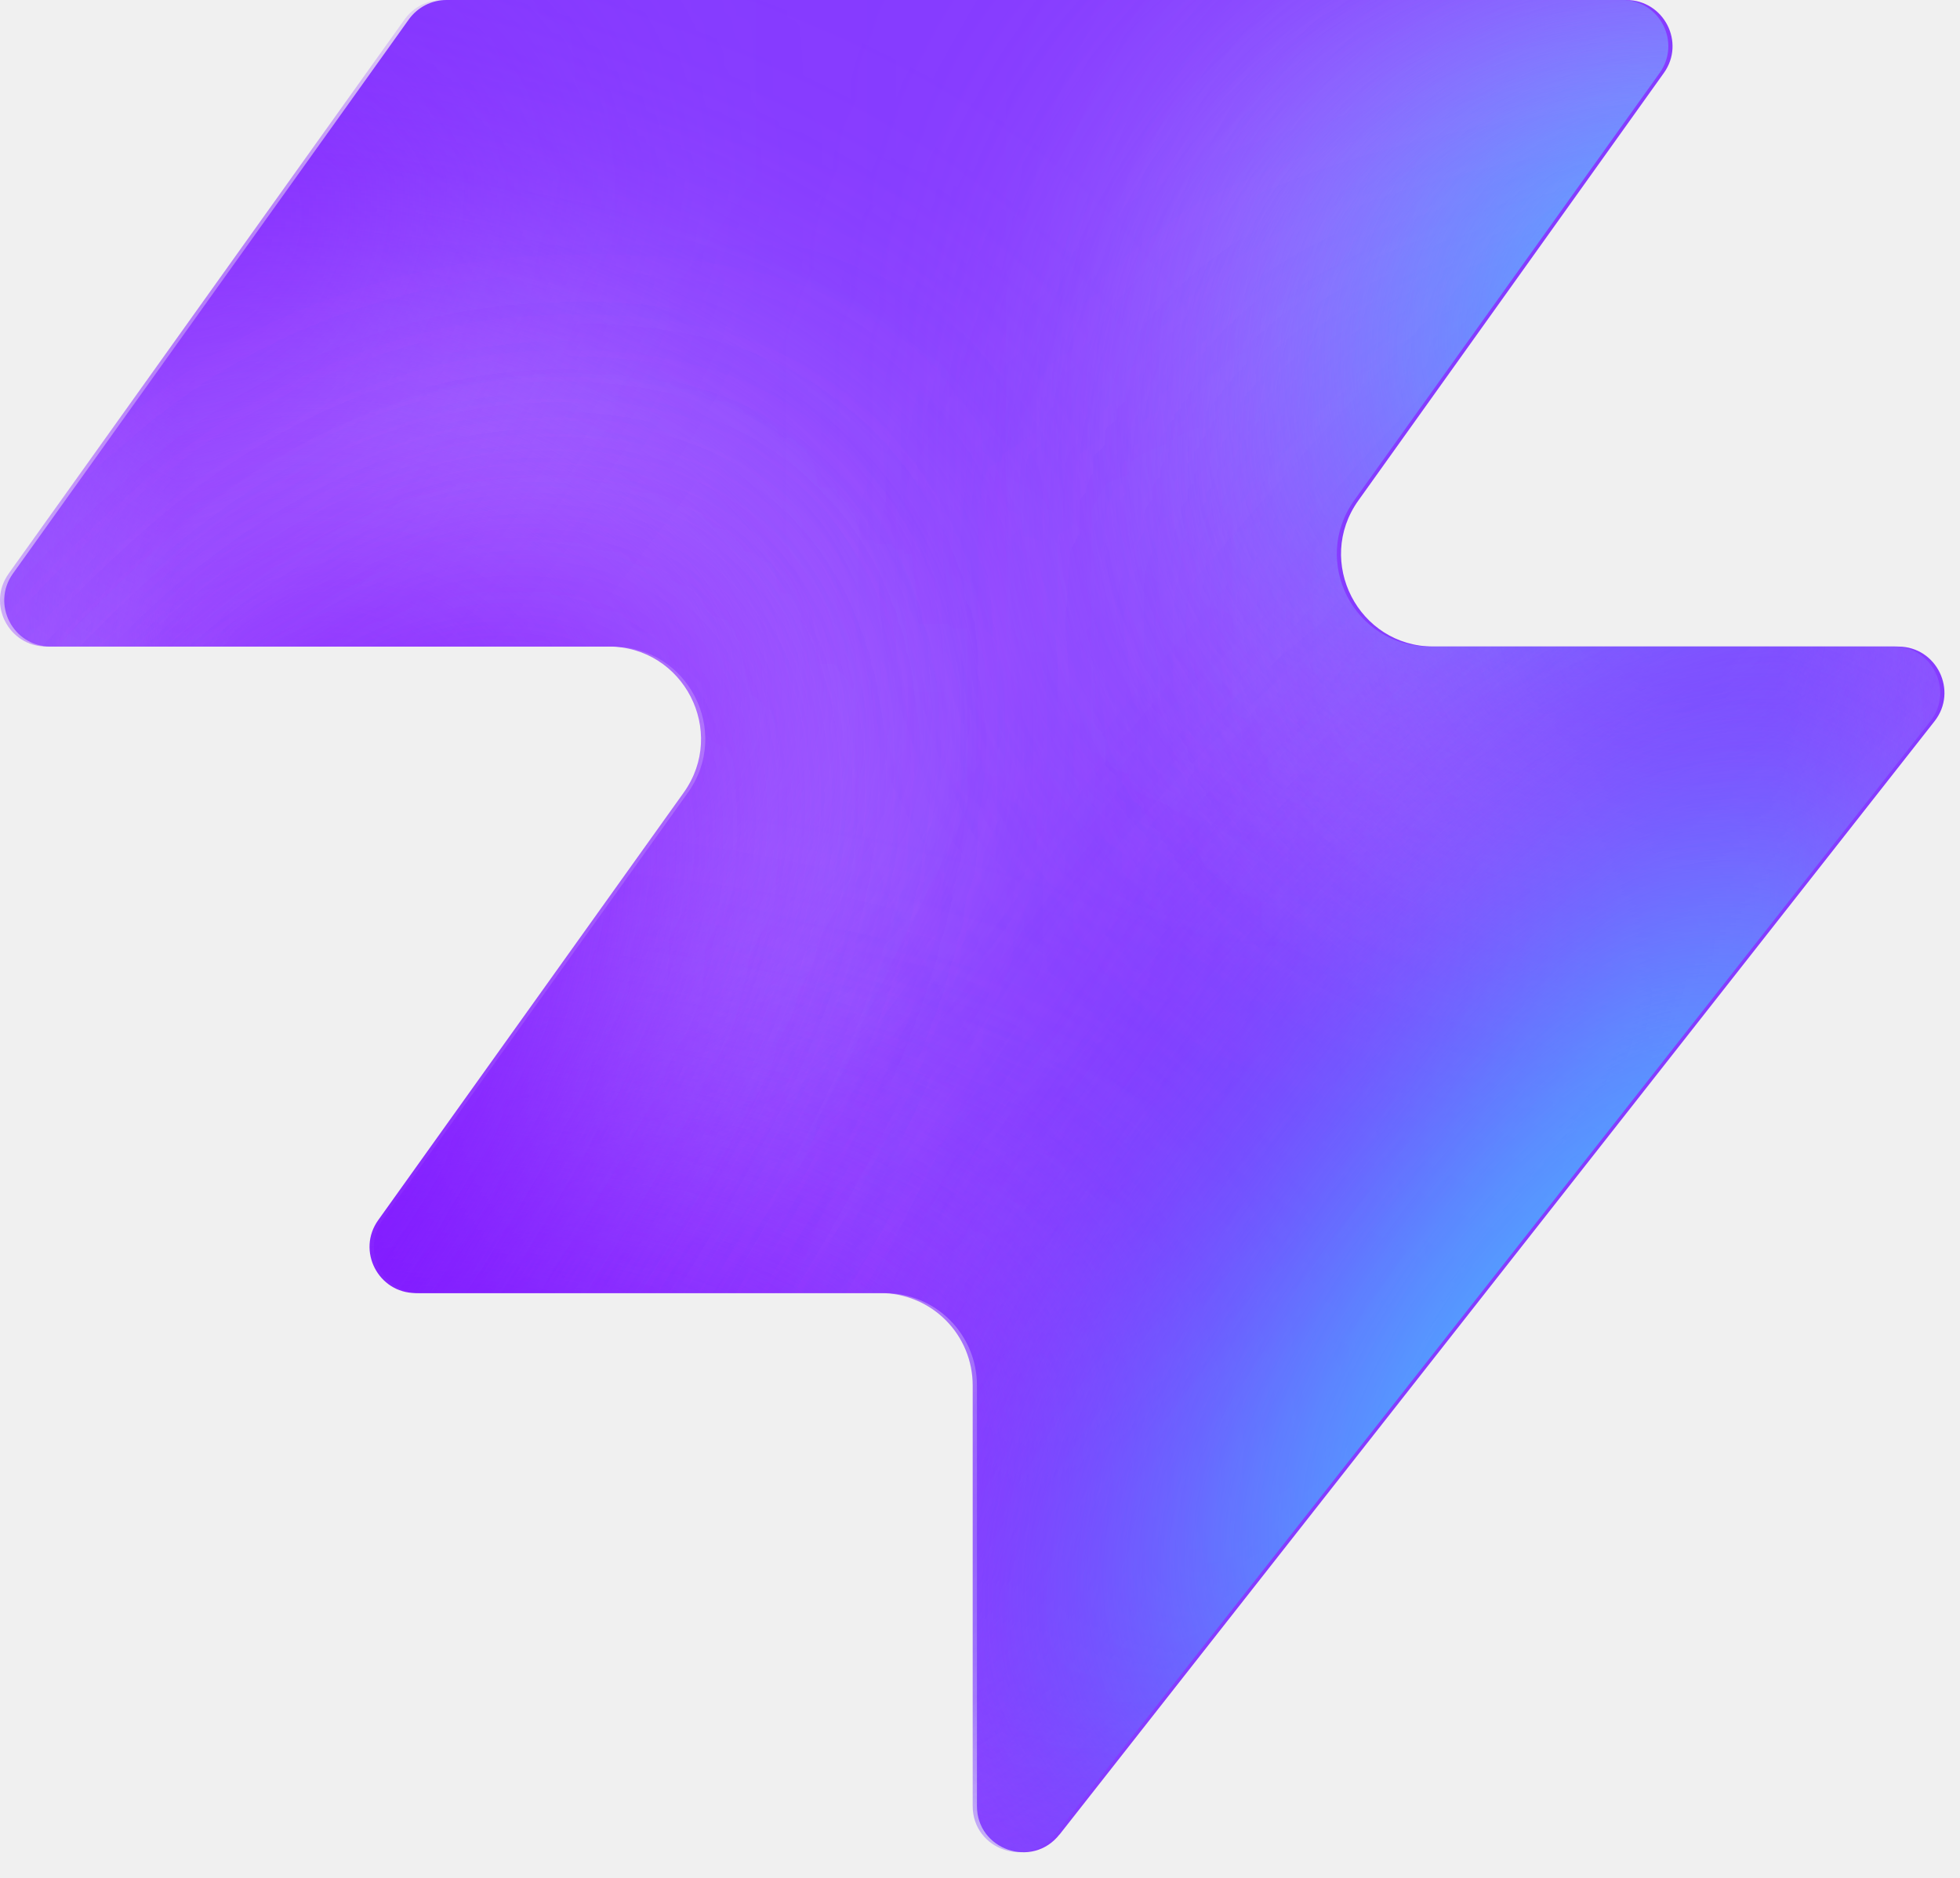
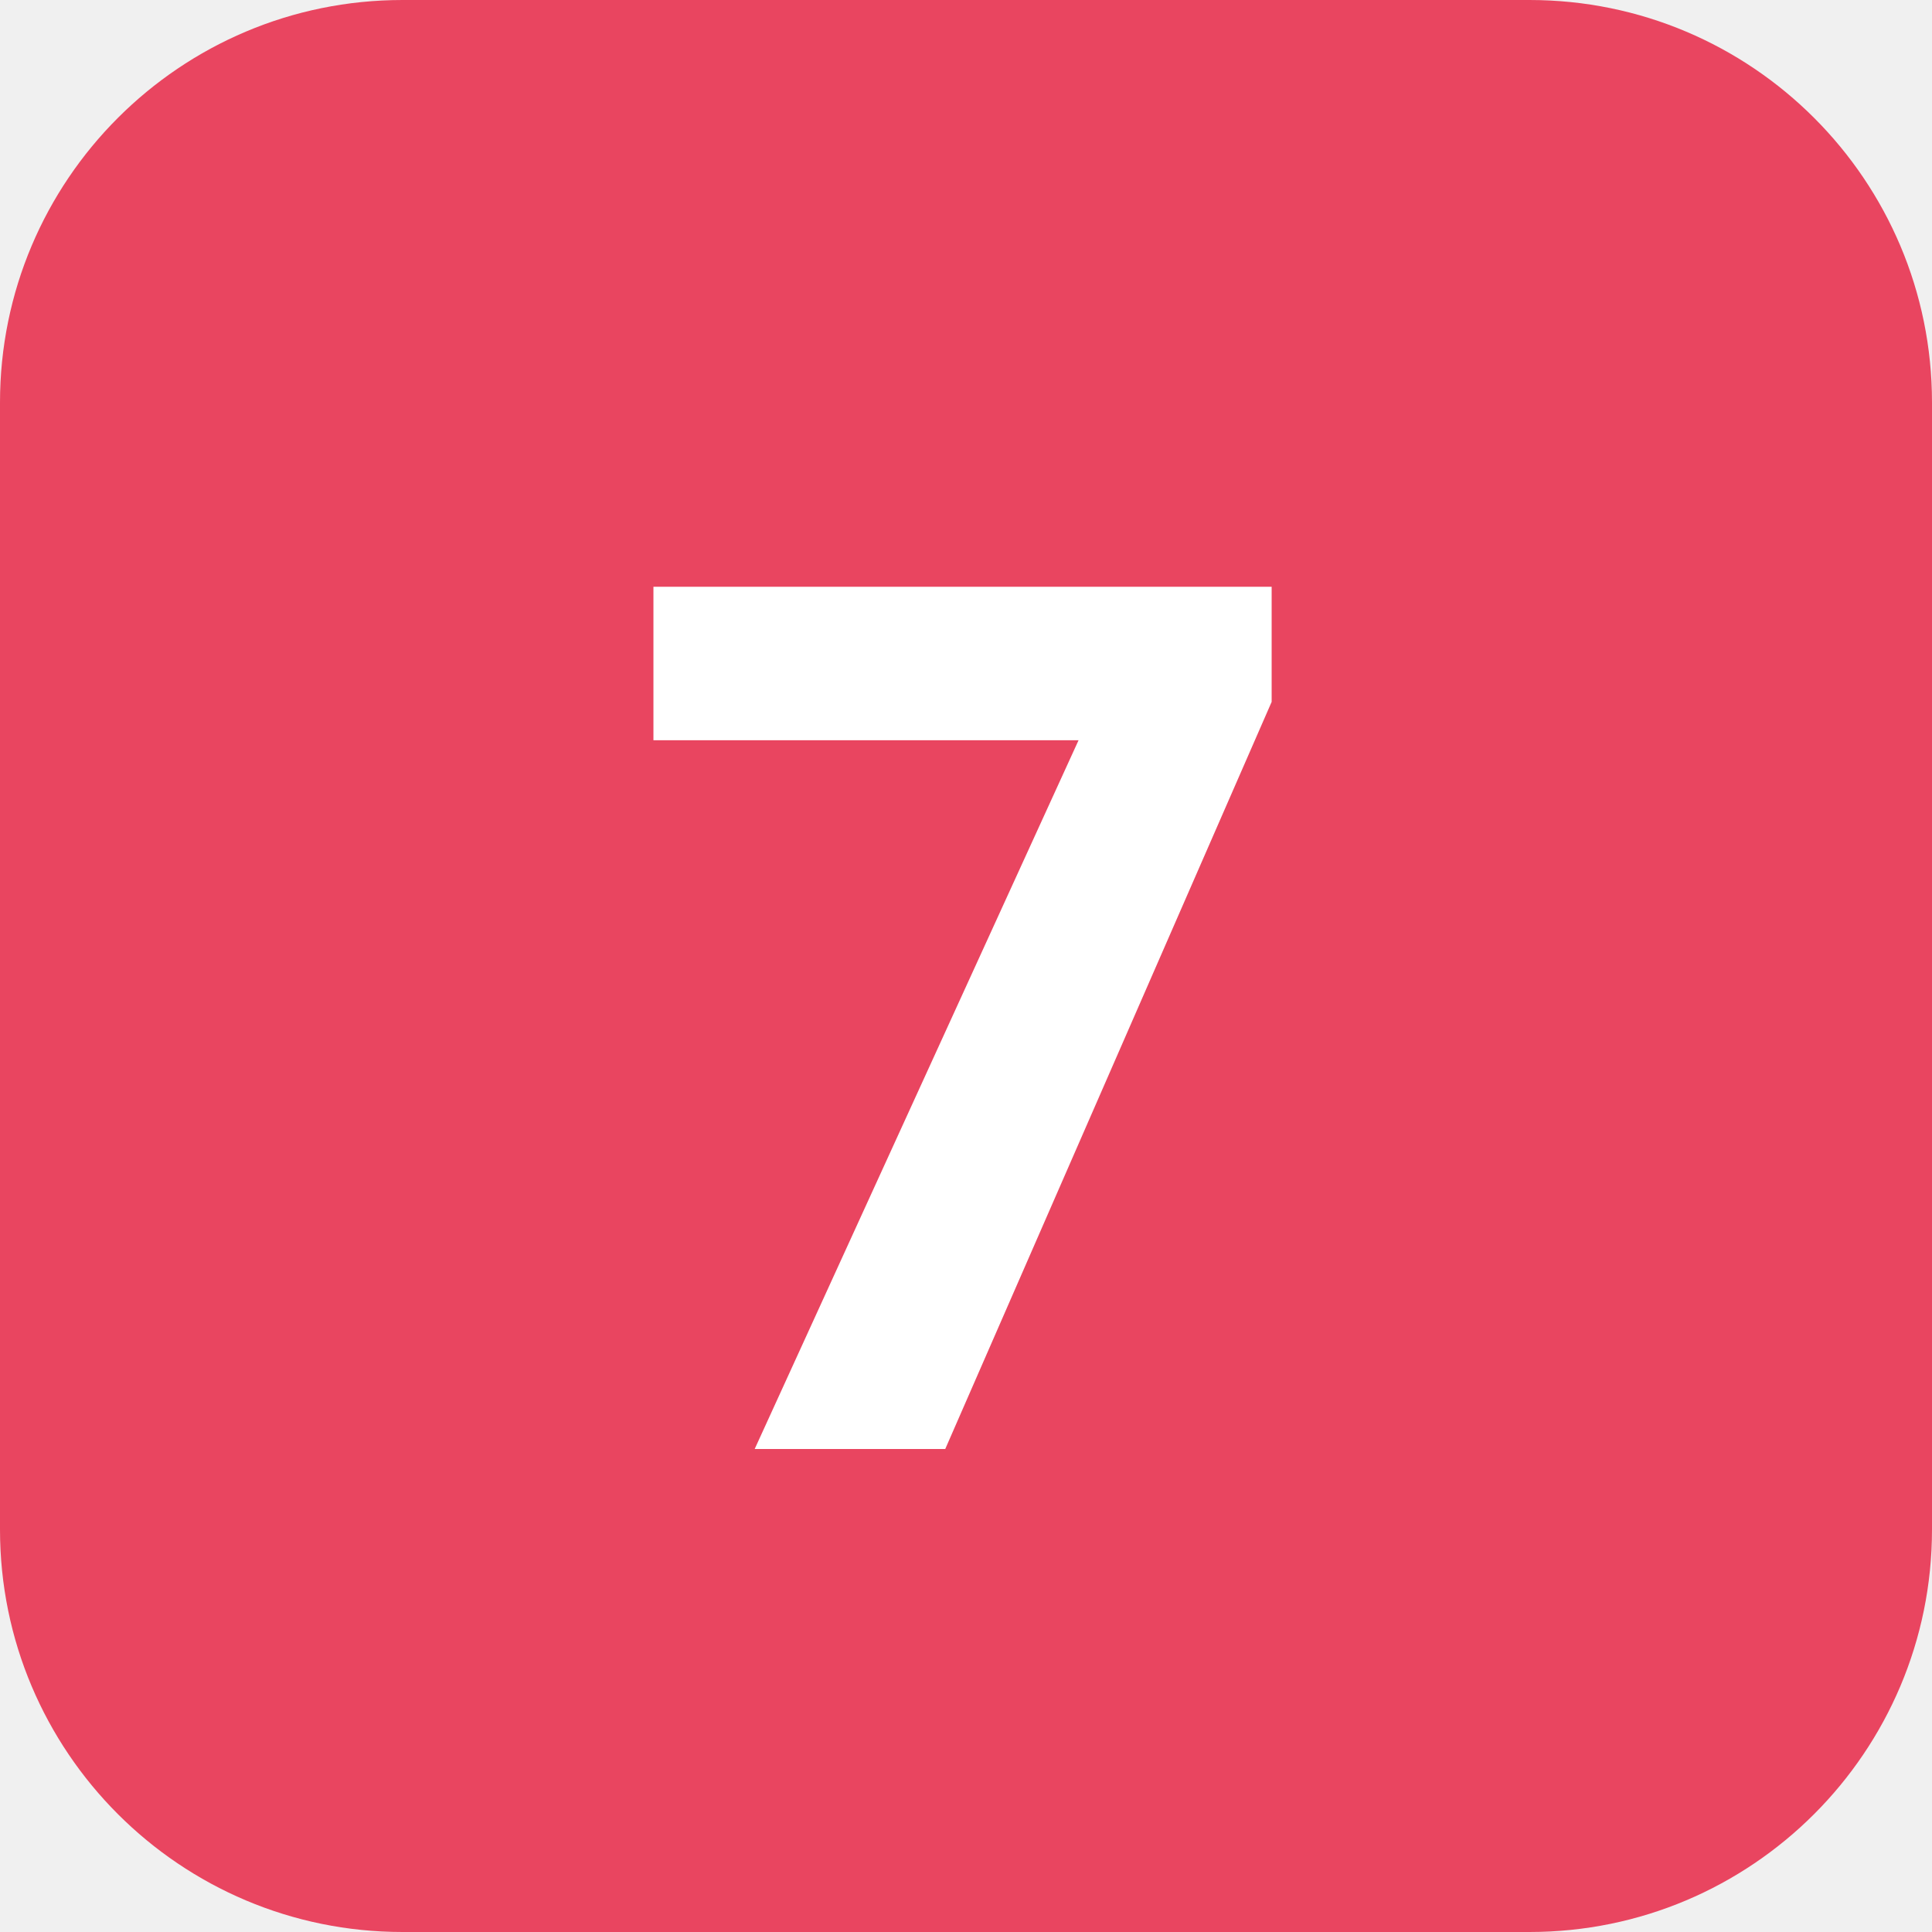
- <svg xmlns="http://www.w3.org/2000/svg" width="48" height="46" fill="none" viewBox="0 0 48 46">
-   <path fill="#863bff" d="M25.946 44.938c-.664.845-2.021.375-2.021-.698V33.937a2.26 2.26 0 0 0-2.262-2.262H10.287c-.92 0-1.456-1.04-.92-1.788l7.48-10.471c1.07-1.497 0-3.578-1.842-3.578H1.237c-.92 0-1.456-1.04-.92-1.788L10.013.474c.214-.297.556-.474.92-.474h28.894c.92 0 1.456 1.04.92 1.788l-7.48 10.471c-1.07 1.498 0 3.579 1.842 3.579h11.377c.943 0 1.473 1.088.89 1.83L25.947 44.94z" style="fill:#863bff;fill:color(display-p3 .525 .23 1);fill-opacity:1" />
-   <mask id="a" width="48" height="46" x="0" y="0" maskUnits="userSpaceOnUse" style="mask-type:alpha">
-     <path fill="#000" d="M25.842 44.938c-.664.844-2.021.375-2.021-.698V33.937a2.26 2.26 0 0 0-2.262-2.262H10.183c-.92 0-1.456-1.04-.92-1.788l7.48-10.471c1.07-1.498 0-3.579-1.842-3.579H1.133c-.92 0-1.456-1.04-.92-1.787L9.91.473c.214-.297.556-.474.92-.474h28.894c.92 0 1.456 1.04.92 1.788l-7.48 10.471c-1.07 1.498 0 3.578 1.842 3.578h11.377c.943 0 1.473 1.088.89 1.832L25.843 44.94z" style="fill:#000;fill-opacity:1" />
-   </mask>
-   <g mask="url(#a)">
-     <g filter="url(#b)">
-       <ellipse cx="5.508" cy="14.704" fill="#ede6ff" rx="5.508" ry="14.704" style="fill:#ede6ff;fill:color(display-p3 .927 .903 1);fill-opacity:1" transform="matrix(.00324 1 1 -.00324 -4.47 31.516)" />
-     </g>
-     <g filter="url(#c)">
-       <ellipse cx="10.399" cy="29.851" fill="#ede6ff" rx="10.399" ry="29.851" style="fill:#ede6ff;fill:color(display-p3 .927 .903 1);fill-opacity:1" transform="matrix(.00324 1 1 -.00324 -39.328 7.883)" />
-     </g>
-     <g filter="url(#d)">
-       <ellipse cx="5.508" cy="30.487" fill="#7e14ff" rx="5.508" ry="30.487" style="fill:#7e14ff;fill:color(display-p3 .492 .077 1);fill-opacity:1" transform="rotate(89.814 -25.913 -14.639)scale(1 -1)" />
-     </g>
-     <g filter="url(#e)">
-       <ellipse cx="5.508" cy="30.599" fill="#7e14ff" rx="5.508" ry="30.599" style="fill:#7e14ff;fill:color(display-p3 .492 .077 1);fill-opacity:1" transform="rotate(89.814 -32.644 -3.334)scale(1 -1)" />
-     </g>
-     <g filter="url(#f)">
-       <ellipse cx="5.508" cy="30.599" fill="#7e14ff" rx="5.508" ry="30.599" style="fill:#7e14ff;fill:color(display-p3 .492 .077 1);fill-opacity:1" transform="matrix(.00324 1 1 -.00324 -34.34 30.47)" />
-     </g>
-     <g filter="url(#g)">
-       <ellipse cx="14.072" cy="22.078" fill="#ede6ff" rx="14.072" ry="22.078" style="fill:#ede6ff;fill:color(display-p3 .927 .903 1);fill-opacity:1" transform="rotate(93.35 24.506 48.493)scale(-1 1)" />
-     </g>
-     <g filter="url(#h)">
-       <ellipse cx="3.47" cy="21.501" fill="#7e14ff" rx="3.47" ry="21.501" style="fill:#7e14ff;fill:color(display-p3 .492 .077 1);fill-opacity:1" transform="rotate(89.009 28.708 47.59)scale(-1 1)" />
-     </g>
-     <g filter="url(#i)">
-       <ellipse cx="3.47" cy="21.501" fill="#7e14ff" rx="3.47" ry="21.501" style="fill:#7e14ff;fill:color(display-p3 .492 .077 1);fill-opacity:1" transform="rotate(89.009 28.708 47.59)scale(-1 1)" />
-     </g>
-     <g filter="url(#j)">
-       <ellipse cx=".387" cy="8.972" fill="#7e14ff" rx="4.407" ry="29.108" style="fill:#7e14ff;fill:color(display-p3 .492 .077 1);fill-opacity:1" transform="rotate(39.51 .387 8.972)" />
-     </g>
-     <g filter="url(#k)">
-       <ellipse cx="47.523" cy="-6.092" fill="#7e14ff" rx="4.407" ry="29.108" style="fill:#7e14ff;fill:color(display-p3 .492 .077 1);fill-opacity:1" transform="rotate(37.892 47.523 -6.092)" />
-     </g>
-     <g filter="url(#l)">
-       <ellipse cx="41.412" cy="6.333" fill="#47bfff" rx="5.971" ry="9.665" style="fill:#47bfff;fill:color(display-p3 .28 .748 1);fill-opacity:1" transform="rotate(37.892 41.412 6.333)" />
-     </g>
-     <g filter="url(#m)">
-       <ellipse cx="-1.879" cy="38.332" fill="#7e14ff" rx="4.407" ry="29.108" style="fill:#7e14ff;fill:color(display-p3 .492 .077 1);fill-opacity:1" transform="rotate(37.892 -1.88 38.332)" />
-     </g>
-     <g filter="url(#n)">
-       <ellipse cx="-1.879" cy="38.332" fill="#7e14ff" rx="4.407" ry="29.108" style="fill:#7e14ff;fill:color(display-p3 .492 .077 1);fill-opacity:1" transform="rotate(37.892 -1.88 38.332)" />
-     </g>
-     <g filter="url(#o)">
-       <ellipse cx="35.651" cy="29.907" fill="#7e14ff" rx="4.407" ry="29.108" style="fill:#7e14ff;fill:color(display-p3 .492 .077 1);fill-opacity:1" transform="rotate(37.892 35.651 29.907)" />
-     </g>
-     <g filter="url(#p)">
-       <ellipse cx="38.418" cy="32.4" fill="#47bfff" rx="5.971" ry="15.297" style="fill:#47bfff;fill:color(display-p3 .28 .748 1);fill-opacity:1" transform="rotate(37.892 38.418 32.4)" />
-     </g>
-   </g>
-   <defs>
-     <filter id="b" width="60.045" height="41.654" x="-19.77" y="16.149" color-interpolation-filters="sRGB" filterUnits="userSpaceOnUse">
-       <feFlood flood-opacity="0" result="BackgroundImageFix" />
-       <feBlend in="SourceGraphic" in2="BackgroundImageFix" result="shape" />
-       <feGaussianBlur result="effect1_foregroundBlur_2002_17158" stdDeviation="7.659" />
-     </filter>
-     <filter id="c" width="90.34" height="51.437" x="-54.613" y="-7.533" color-interpolation-filters="sRGB" filterUnits="userSpaceOnUse">
-       <feFlood flood-opacity="0" result="BackgroundImageFix" />
-       <feBlend in="SourceGraphic" in2="BackgroundImageFix" result="shape" />
-       <feGaussianBlur result="effect1_foregroundBlur_2002_17158" stdDeviation="7.659" />
-     </filter>
-     <filter id="d" width="79.355" height="29.4" x="-49.64" y="2.03" color-interpolation-filters="sRGB" filterUnits="userSpaceOnUse">
-       <feFlood flood-opacity="0" result="BackgroundImageFix" />
-       <feBlend in="SourceGraphic" in2="BackgroundImageFix" result="shape" />
-       <feGaussianBlur result="effect1_foregroundBlur_2002_17158" stdDeviation="4.596" />
-     </filter>
-     <filter id="e" width="79.579" height="29.4" x="-45.045" y="20.029" color-interpolation-filters="sRGB" filterUnits="userSpaceOnUse">
-       <feFlood flood-opacity="0" result="BackgroundImageFix" />
-       <feBlend in="SourceGraphic" in2="BackgroundImageFix" result="shape" />
-       <feGaussianBlur result="effect1_foregroundBlur_2002_17158" stdDeviation="4.596" />
-     </filter>
-     <filter id="f" width="79.579" height="29.4" x="-43.513" y="21.178" color-interpolation-filters="sRGB" filterUnits="userSpaceOnUse">
-       <feFlood flood-opacity="0" result="BackgroundImageFix" />
-       <feBlend in="SourceGraphic" in2="BackgroundImageFix" result="shape" />
-       <feGaussianBlur result="effect1_foregroundBlur_2002_17158" stdDeviation="4.596" />
-     </filter>
-     <filter id="g" width="74.749" height="58.852" x="15.756" y="-17.901" color-interpolation-filters="sRGB" filterUnits="userSpaceOnUse">
-       <feFlood flood-opacity="0" result="BackgroundImageFix" />
-       <feBlend in="SourceGraphic" in2="BackgroundImageFix" result="shape" />
-       <feGaussianBlur result="effect1_foregroundBlur_2002_17158" stdDeviation="7.659" />
-     </filter>
-     <filter id="h" width="61.377" height="25.362" x="23.548" y="2.284" color-interpolation-filters="sRGB" filterUnits="userSpaceOnUse">
-       <feFlood flood-opacity="0" result="BackgroundImageFix" />
-       <feBlend in="SourceGraphic" in2="BackgroundImageFix" result="shape" />
-       <feGaussianBlur result="effect1_foregroundBlur_2002_17158" stdDeviation="4.596" />
-     </filter>
-     <filter id="i" width="61.377" height="25.362" x="23.548" y="2.284" color-interpolation-filters="sRGB" filterUnits="userSpaceOnUse">
-       <feFlood flood-opacity="0" result="BackgroundImageFix" />
-       <feBlend in="SourceGraphic" in2="BackgroundImageFix" result="shape" />
-       <feGaussianBlur result="effect1_foregroundBlur_2002_17158" stdDeviation="4.596" />
-     </filter>
-     <filter id="j" width="56.045" height="63.649" x="-27.636" y="-22.853" color-interpolation-filters="sRGB" filterUnits="userSpaceOnUse">
-       <feFlood flood-opacity="0" result="BackgroundImageFix" />
-       <feBlend in="SourceGraphic" in2="BackgroundImageFix" result="shape" />
-       <feGaussianBlur result="effect1_foregroundBlur_2002_17158" stdDeviation="4.596" />
-     </filter>
-     <filter id="k" width="54.814" height="64.646" x="20.116" y="-38.415" color-interpolation-filters="sRGB" filterUnits="userSpaceOnUse">
-       <feFlood flood-opacity="0" result="BackgroundImageFix" />
-       <feBlend in="SourceGraphic" in2="BackgroundImageFix" result="shape" />
-       <feGaussianBlur result="effect1_foregroundBlur_2002_17158" stdDeviation="4.596" />
-     </filter>
-     <filter id="l" width="33.541" height="35.313" x="24.641" y="-11.323" color-interpolation-filters="sRGB" filterUnits="userSpaceOnUse">
-       <feFlood flood-opacity="0" result="BackgroundImageFix" />
-       <feBlend in="SourceGraphic" in2="BackgroundImageFix" result="shape" />
-       <feGaussianBlur result="effect1_foregroundBlur_2002_17158" stdDeviation="4.596" />
-     </filter>
-     <filter id="m" width="54.814" height="64.646" x="-29.286" y="6.009" color-interpolation-filters="sRGB" filterUnits="userSpaceOnUse">
-       <feFlood flood-opacity="0" result="BackgroundImageFix" />
-       <feBlend in="SourceGraphic" in2="BackgroundImageFix" result="shape" />
-       <feGaussianBlur result="effect1_foregroundBlur_2002_17158" stdDeviation="4.596" />
-     </filter>
-     <filter id="n" width="54.814" height="64.646" x="-29.286" y="6.009" color-interpolation-filters="sRGB" filterUnits="userSpaceOnUse">
-       <feFlood flood-opacity="0" result="BackgroundImageFix" />
-       <feBlend in="SourceGraphic" in2="BackgroundImageFix" result="shape" />
-       <feGaussianBlur result="effect1_foregroundBlur_2002_17158" stdDeviation="4.596" />
-     </filter>
-     <filter id="o" width="54.814" height="64.646" x="8.244" y="-2.416" color-interpolation-filters="sRGB" filterUnits="userSpaceOnUse">
-       <feFlood flood-opacity="0" result="BackgroundImageFix" />
-       <feBlend in="SourceGraphic" in2="BackgroundImageFix" result="shape" />
-       <feGaussianBlur result="effect1_foregroundBlur_2002_17158" stdDeviation="4.596" />
-     </filter>
-     <filter id="p" width="39.409" height="43.623" x="18.713" y="10.588" color-interpolation-filters="sRGB" filterUnits="userSpaceOnUse">
-       <feFlood flood-opacity="0" result="BackgroundImageFix" />
-       <feBlend in="SourceGraphic" in2="BackgroundImageFix" result="shape" />
-       <feGaussianBlur result="effect1_foregroundBlur_2002_17158" stdDeviation="4.596" />
-     </filter>
-   </defs>
+ <svg xmlns="http://www.w3.org/2000/svg" viewBox="0 0 48 48">
+   <rect width="48" height="48" rx="10" fill="#e94560" />
+   <text x="24" y="36" font-family="'Segoe UI', system-ui, sans-serif" font-size="30" font-weight="900" fill="white" text-anchor="middle">7</text>
</svg>
